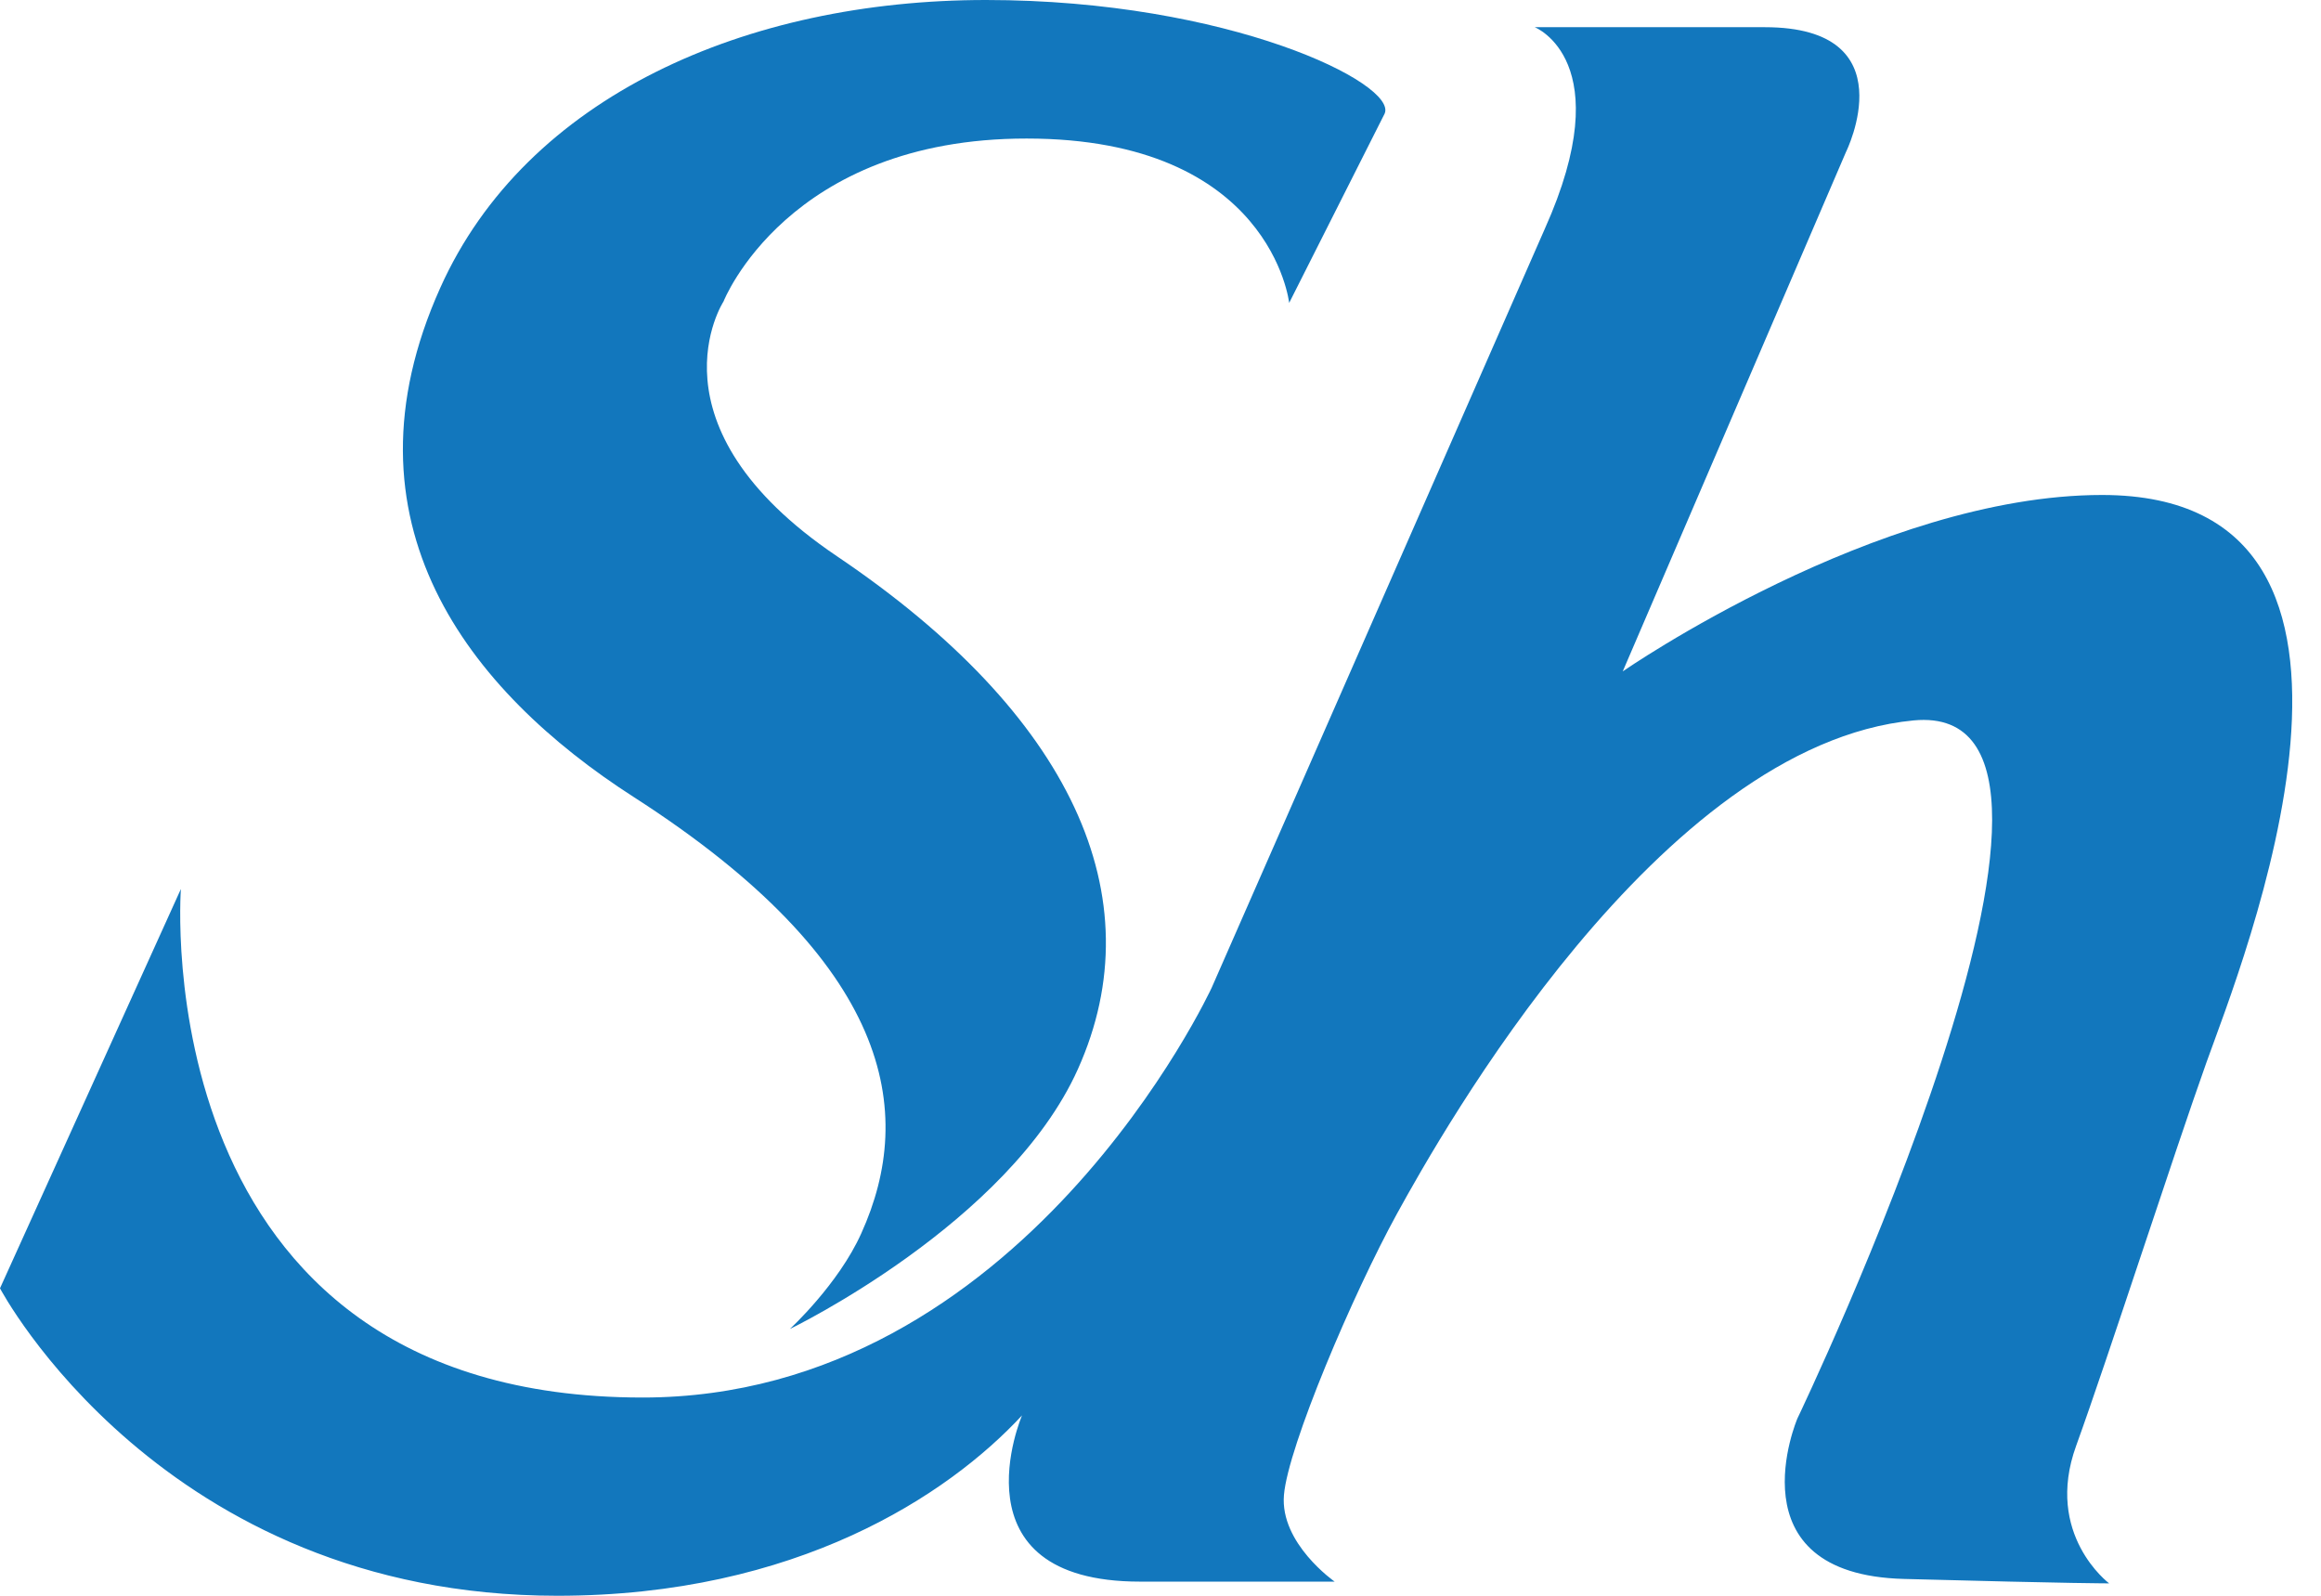
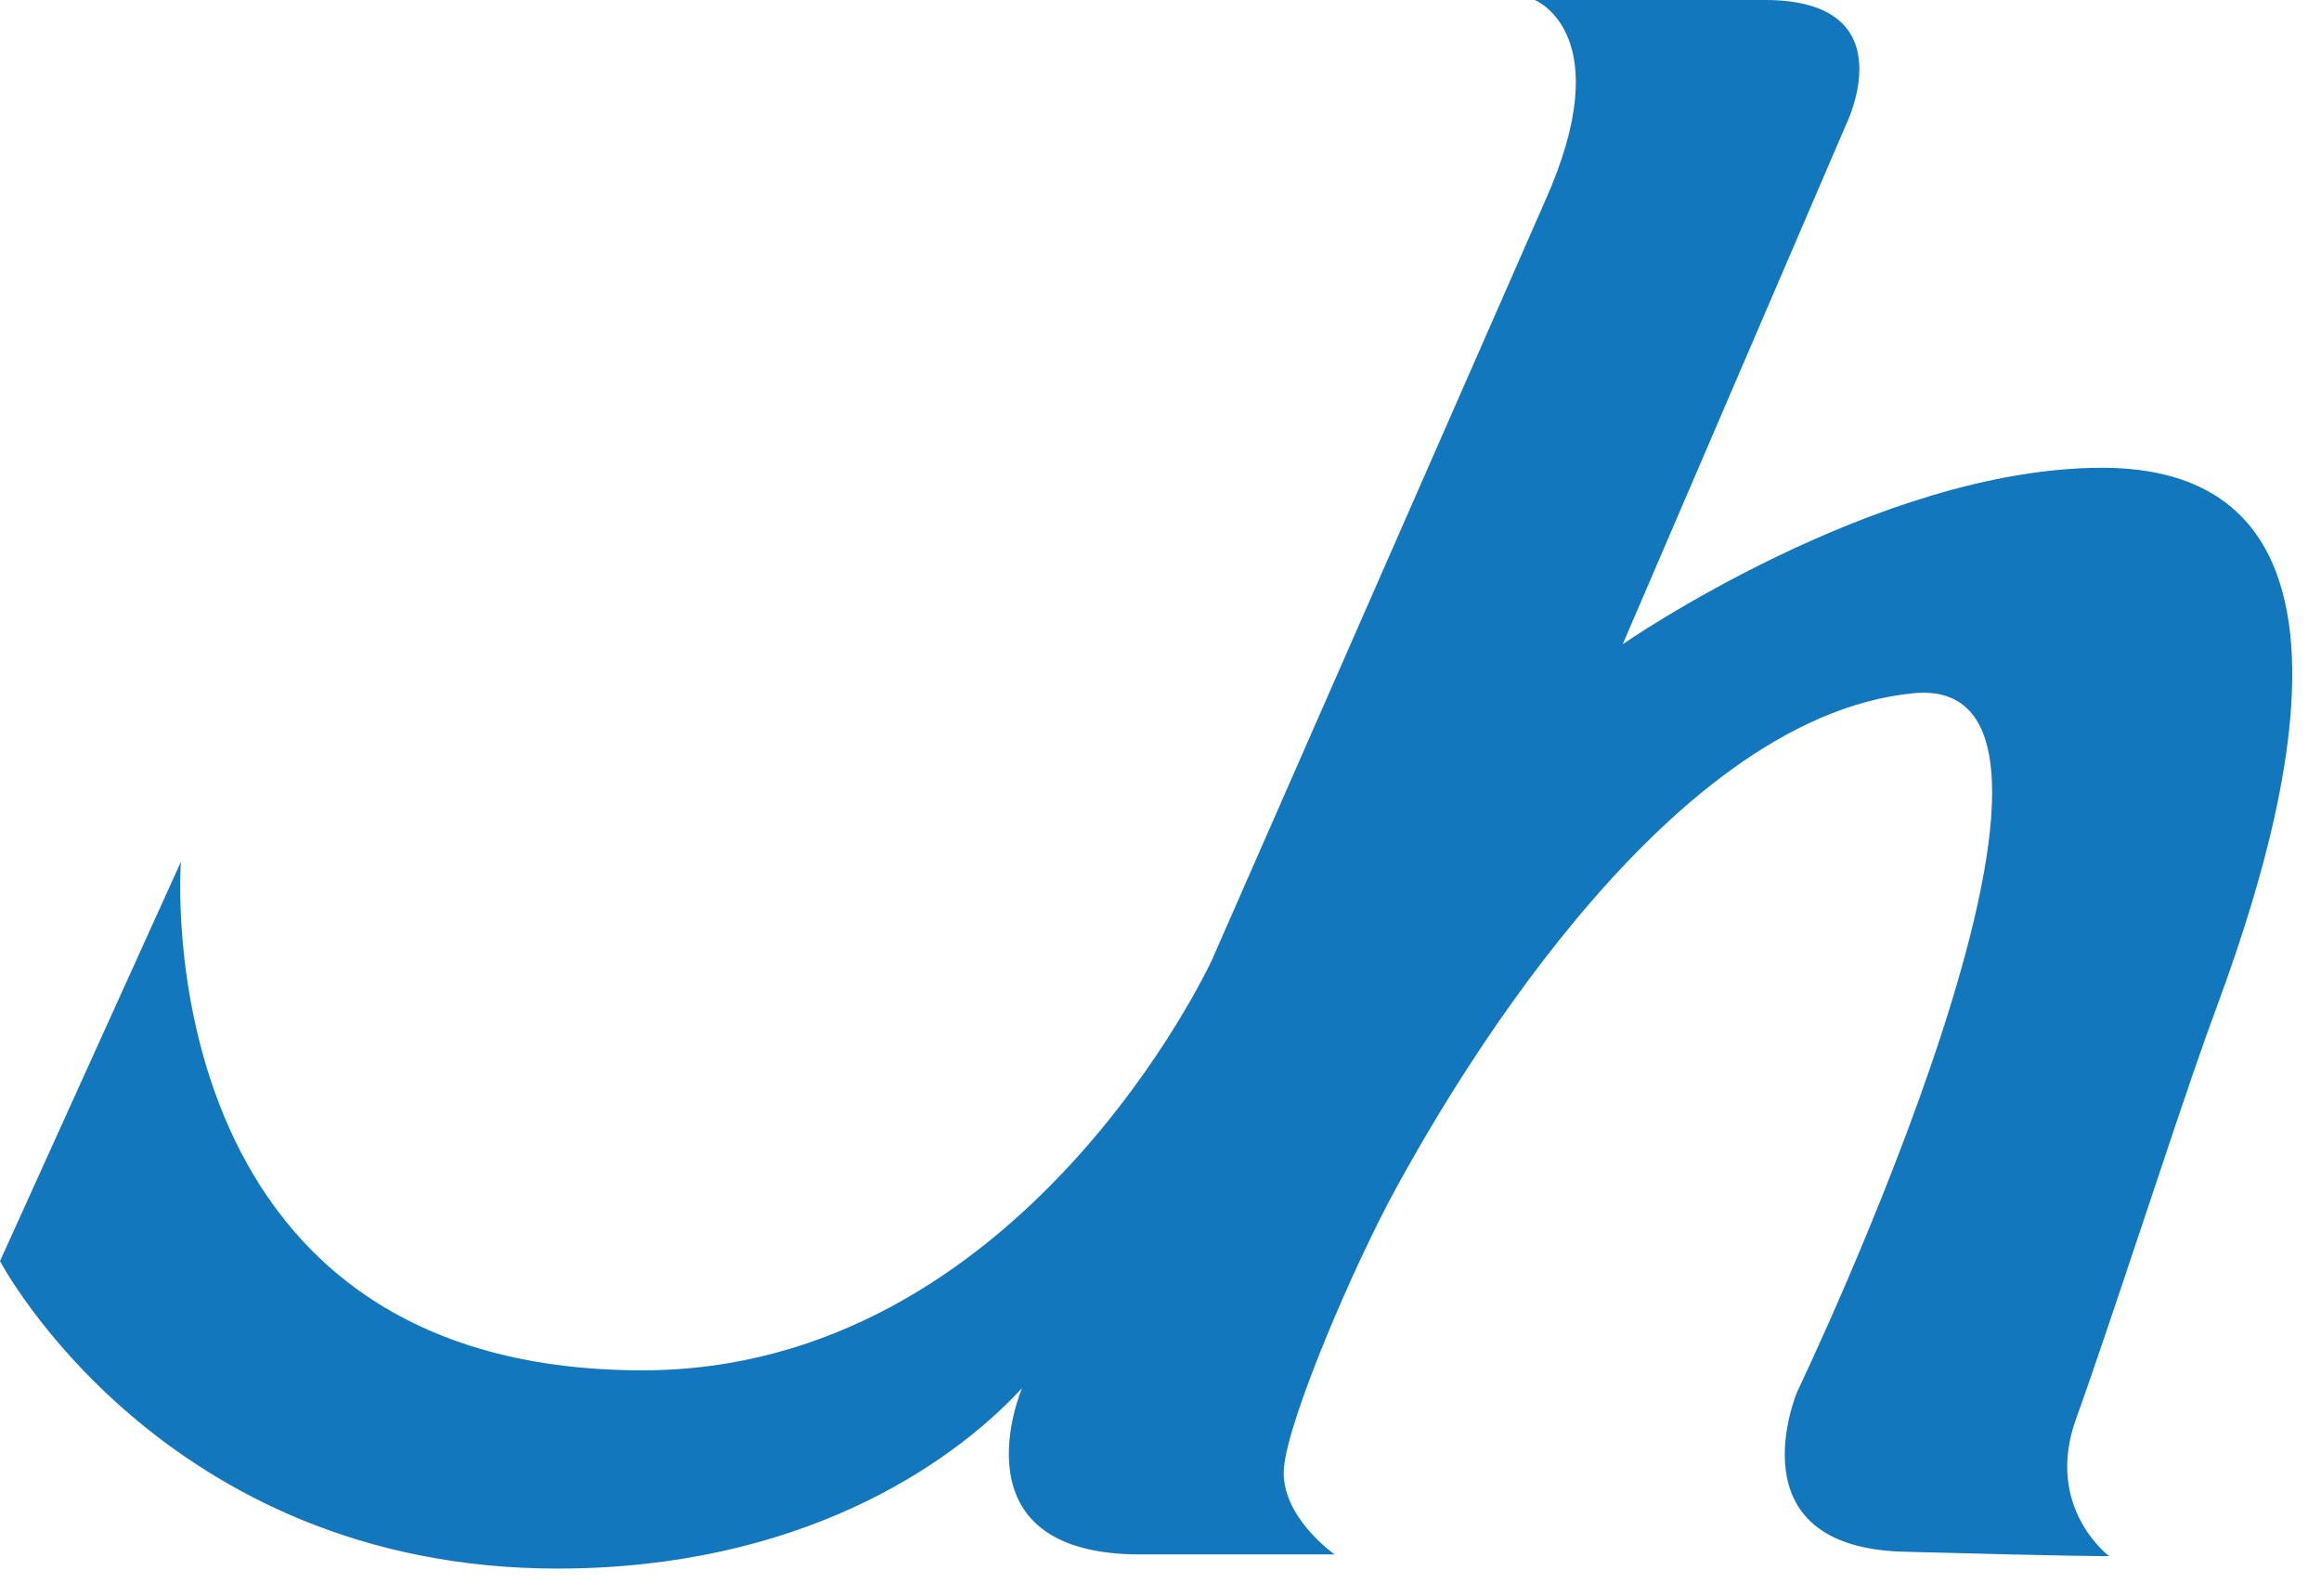
<svg xmlns="http://www.w3.org/2000/svg" width="32" height="22" viewBox="0 0 32 22" fill="none">
-   <path d="M8.74 10.99C12.293 13.274 12.638 15.319 11.874 17.005C11.558 17.708 10.89 18.322 10.89 18.322C10.89 18.322 13.906 16.867 14.861 14.74C15.928 12.364 14.772 9.849 11.54 7.669C8.863 5.864 9.975 4.157 9.975 4.157C9.975 4.157 10.858 1.909 14.154 1.91C17.525 1.91 17.774 4.176 17.774 4.176L19.09 1.567C19.275 1.156 16.945 0.001 13.595 0C10.297 0 7.255 1.326 6.07 3.968C4.62 7.194 6.46 9.526 8.74 10.99Z" fill="#1277BD" />
-   <path d="M30.421 14.646C30.884 13.349 33.524 6.825 28.982 6.824C25.881 6.824 22.373 9.256 22.373 9.256L25.452 2.093C25.452 2.093 26.304 0.376 24.334 0.375H21.16C21.16 0.375 22.338 0.84 21.297 3.158L16.707 13.614C16.707 13.614 14.101 19.267 8.859 19.267C1.96 19.267 2.494 12.256 2.494 12.256L0 17.761C0 17.761 2.23 21.999 7.684 22C10.982 22 13.075 20.61 14.091 19.513C14.091 19.513 13.106 21.805 15.719 21.805H18.401C18.401 21.805 17.645 21.278 17.702 20.611C17.758 19.943 18.655 17.834 19.262 16.73C19.869 15.626 22.877 10.269 26.383 9.932C29.543 9.63 24.781 19.556 24.781 19.556C24.781 19.556 23.861 21.705 26.25 21.768C28.639 21.832 29.079 21.829 29.079 21.829C29.079 21.829 28.18 21.157 28.624 19.933C29.067 18.709 29.958 15.945 30.421 14.646Z" fill="#1277BD" />
+   <path d="M30.421 14.271C30.884 12.974 33.524 6.45 28.982 6.449C25.881 6.449 22.373 8.881 22.373 8.881L25.452 1.718C25.452 1.718 26.304 0.001 24.334 0H21.16C21.16 0 22.338 0.465 21.297 2.783L16.707 13.239C16.707 13.239 14.101 18.892 8.859 18.892C1.96 18.892 2.494 11.881 2.494 11.881L0 17.386C0 17.386 2.23 21.624 7.684 21.625C10.982 21.625 13.075 20.235 14.091 19.138C14.091 19.138 13.106 21.43 15.719 21.43H18.401C18.401 21.43 17.645 20.903 17.702 20.236C17.758 19.568 18.655 17.459 19.262 16.355C19.869 15.251 22.877 9.894 26.383 9.557C29.543 9.255 24.781 19.181 24.781 19.181C24.781 19.181 23.861 21.33 26.25 21.393C28.639 21.457 29.079 21.454 29.079 21.454C29.079 21.454 28.18 20.782 28.624 19.558C29.067 18.334 29.958 15.57 30.421 14.271Z" fill="#1277BD" />
</svg>
